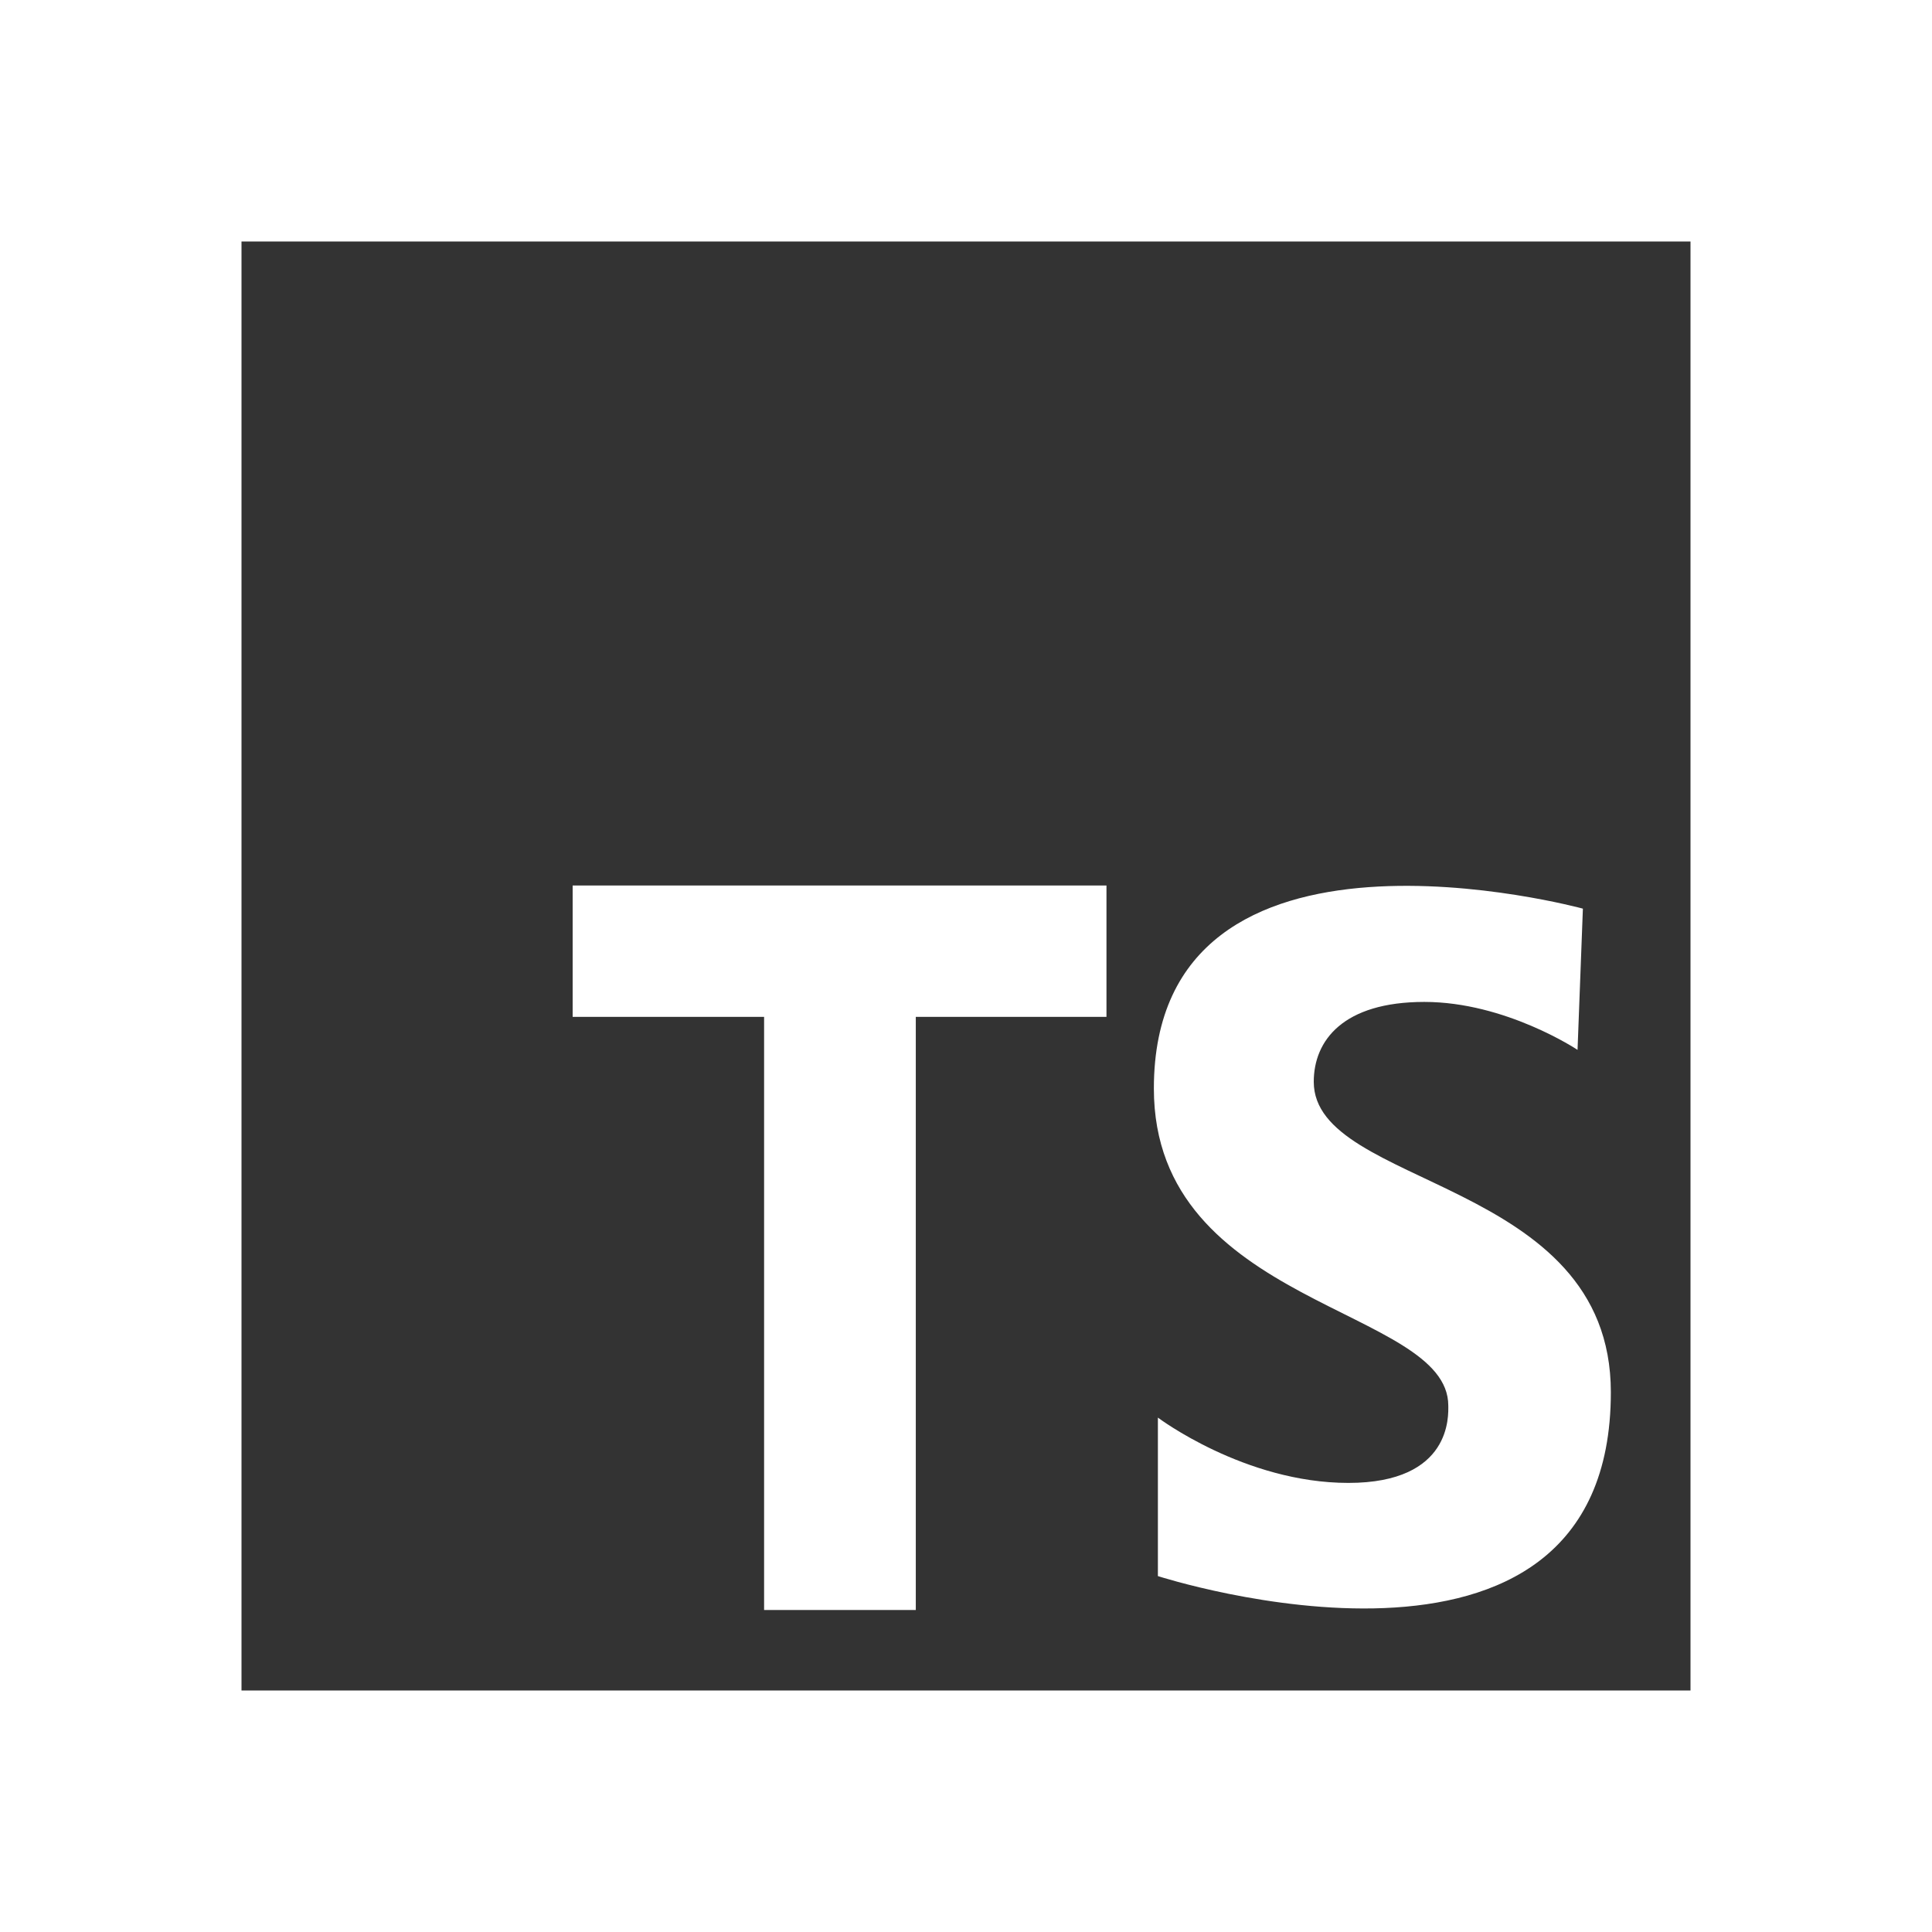
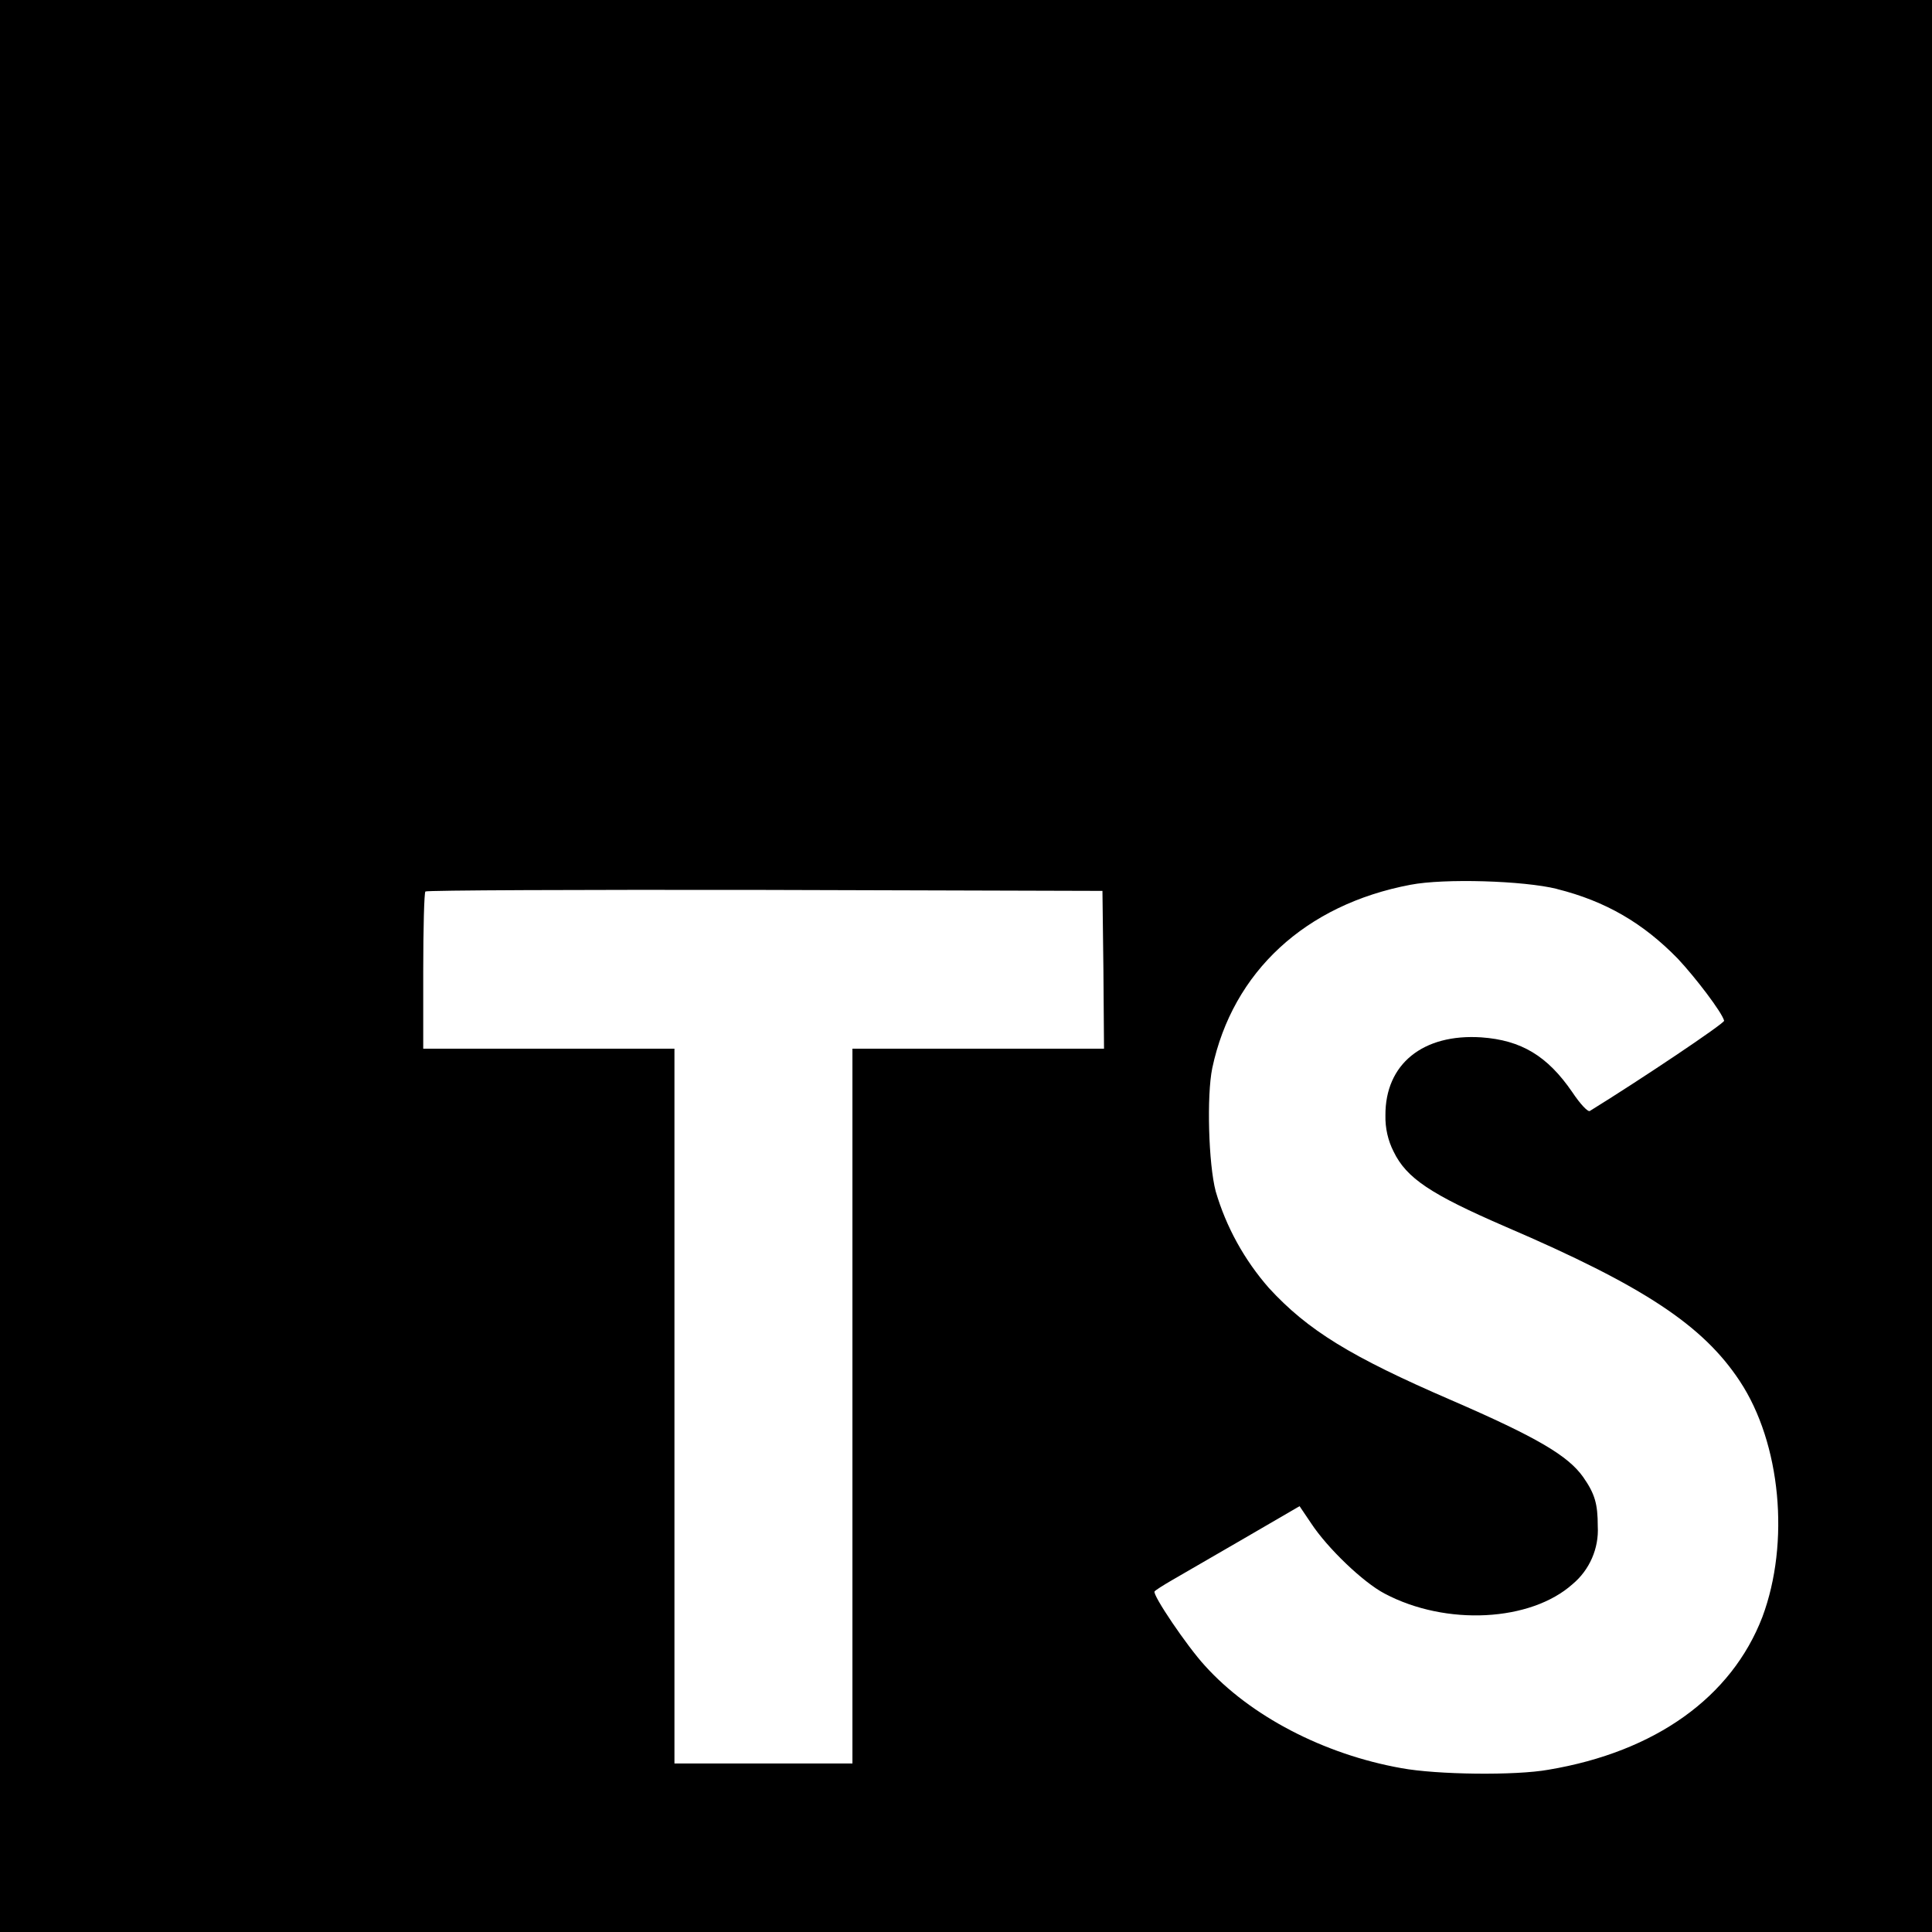
- <svg xmlns="http://www.w3.org/2000/svg" viewBox="0 0 150 150" width="150px" height="150px">
-   <g id="surface3109728">
-     <path style=" stroke:none;fill-rule:nonzero;fill:rgb(20%,20%,20%);fill-opacity:1;" d="M 18.75 18.75 L 131.25 18.75 L 131.25 131.25 L 18.75 131.25 Z M 18.75 18.75 " />
-     <path style=" stroke:none;fill-rule:nonzero;fill:rgb(100%,100%,100%);fill-opacity:1;" d="M 85.906 68.75 L 44.461 68.75 L 44.461 78.949 L 59.324 78.949 L 59.324 125 L 71.102 125 L 71.102 78.949 L 85.906 78.949 Z M 85.906 68.75 " />
-     <path style=" stroke:none;fill-rule:nonzero;fill:rgb(100%,100%,100%);fill-opacity:1;" d="M 122.48 81.512 C 122.48 81.512 116.898 77.789 110.586 77.789 C 104.273 77.789 102 80.789 102 83.992 C 102 92.27 125.066 91.441 125.066 108.094 C 125.066 133.746 89.898 122.367 89.898 122.367 L 89.898 110.062 C 89.898 110.062 96.621 115.133 104.688 115.133 C 112.754 115.133 112.445 109.855 112.445 109.133 C 112.445 101.477 89.586 101.477 89.586 84.512 C 89.586 61.445 122.895 70.547 122.895 70.547 Z M 122.48 81.512 " />
-   </g>
+ <svg xmlns="http://www.w3.org/2000/svg" width="32" height="32" viewBox="0 0 32 32">
+   <path d="M0 16v16h32v-32h-32zM25.786 14.724c0.813 0.203 1.432 0.568 2.005 1.156 0.292 0.312 0.729 0.885 0.766 1.026 0.010 0.042-1.38 0.974-2.224 1.495-0.031 0.021-0.156-0.109-0.292-0.313-0.411-0.599-0.844-0.859-1.505-0.906-0.969-0.063-1.594 0.443-1.589 1.292-0.005 0.208 0.042 0.417 0.135 0.599 0.214 0.443 0.615 0.708 1.854 1.245 2.292 0.984 3.271 1.635 3.88 2.557 0.682 1.031 0.833 2.677 0.375 3.906-0.51 1.328-1.771 2.234-3.542 2.531-0.547 0.099-1.849 0.083-2.438-0.026-1.286-0.229-2.505-0.865-3.255-1.698-0.297-0.323-0.87-1.172-0.833-1.229 0.016-0.021 0.146-0.104 0.292-0.188s0.682-0.396 1.188-0.688l0.922-0.536 0.193 0.286c0.271 0.411 0.859 0.974 1.214 1.161 1.021 0.542 2.422 0.464 3.115-0.156 0.281-0.234 0.438-0.594 0.417-0.958 0-0.37-0.047-0.536-0.24-0.813-0.25-0.354-0.755-0.656-2.198-1.281-1.651-0.714-2.365-1.151-3.010-1.854-0.406-0.464-0.708-1.010-0.88-1.599-0.12-0.453-0.151-1.589-0.057-2.042 0.339-1.599 1.547-2.708 3.281-3.036 0.563-0.109 1.875-0.068 2.427 0.068zM18.276 16.063l0.010 1.307h-4.167v11.839h-2.948v-11.839h-4.161v-1.281c0-0.714 0.016-1.307 0.036-1.323 0.016-0.021 2.547-0.031 5.62-0.026l5.594 0.016z" />
</svg>
